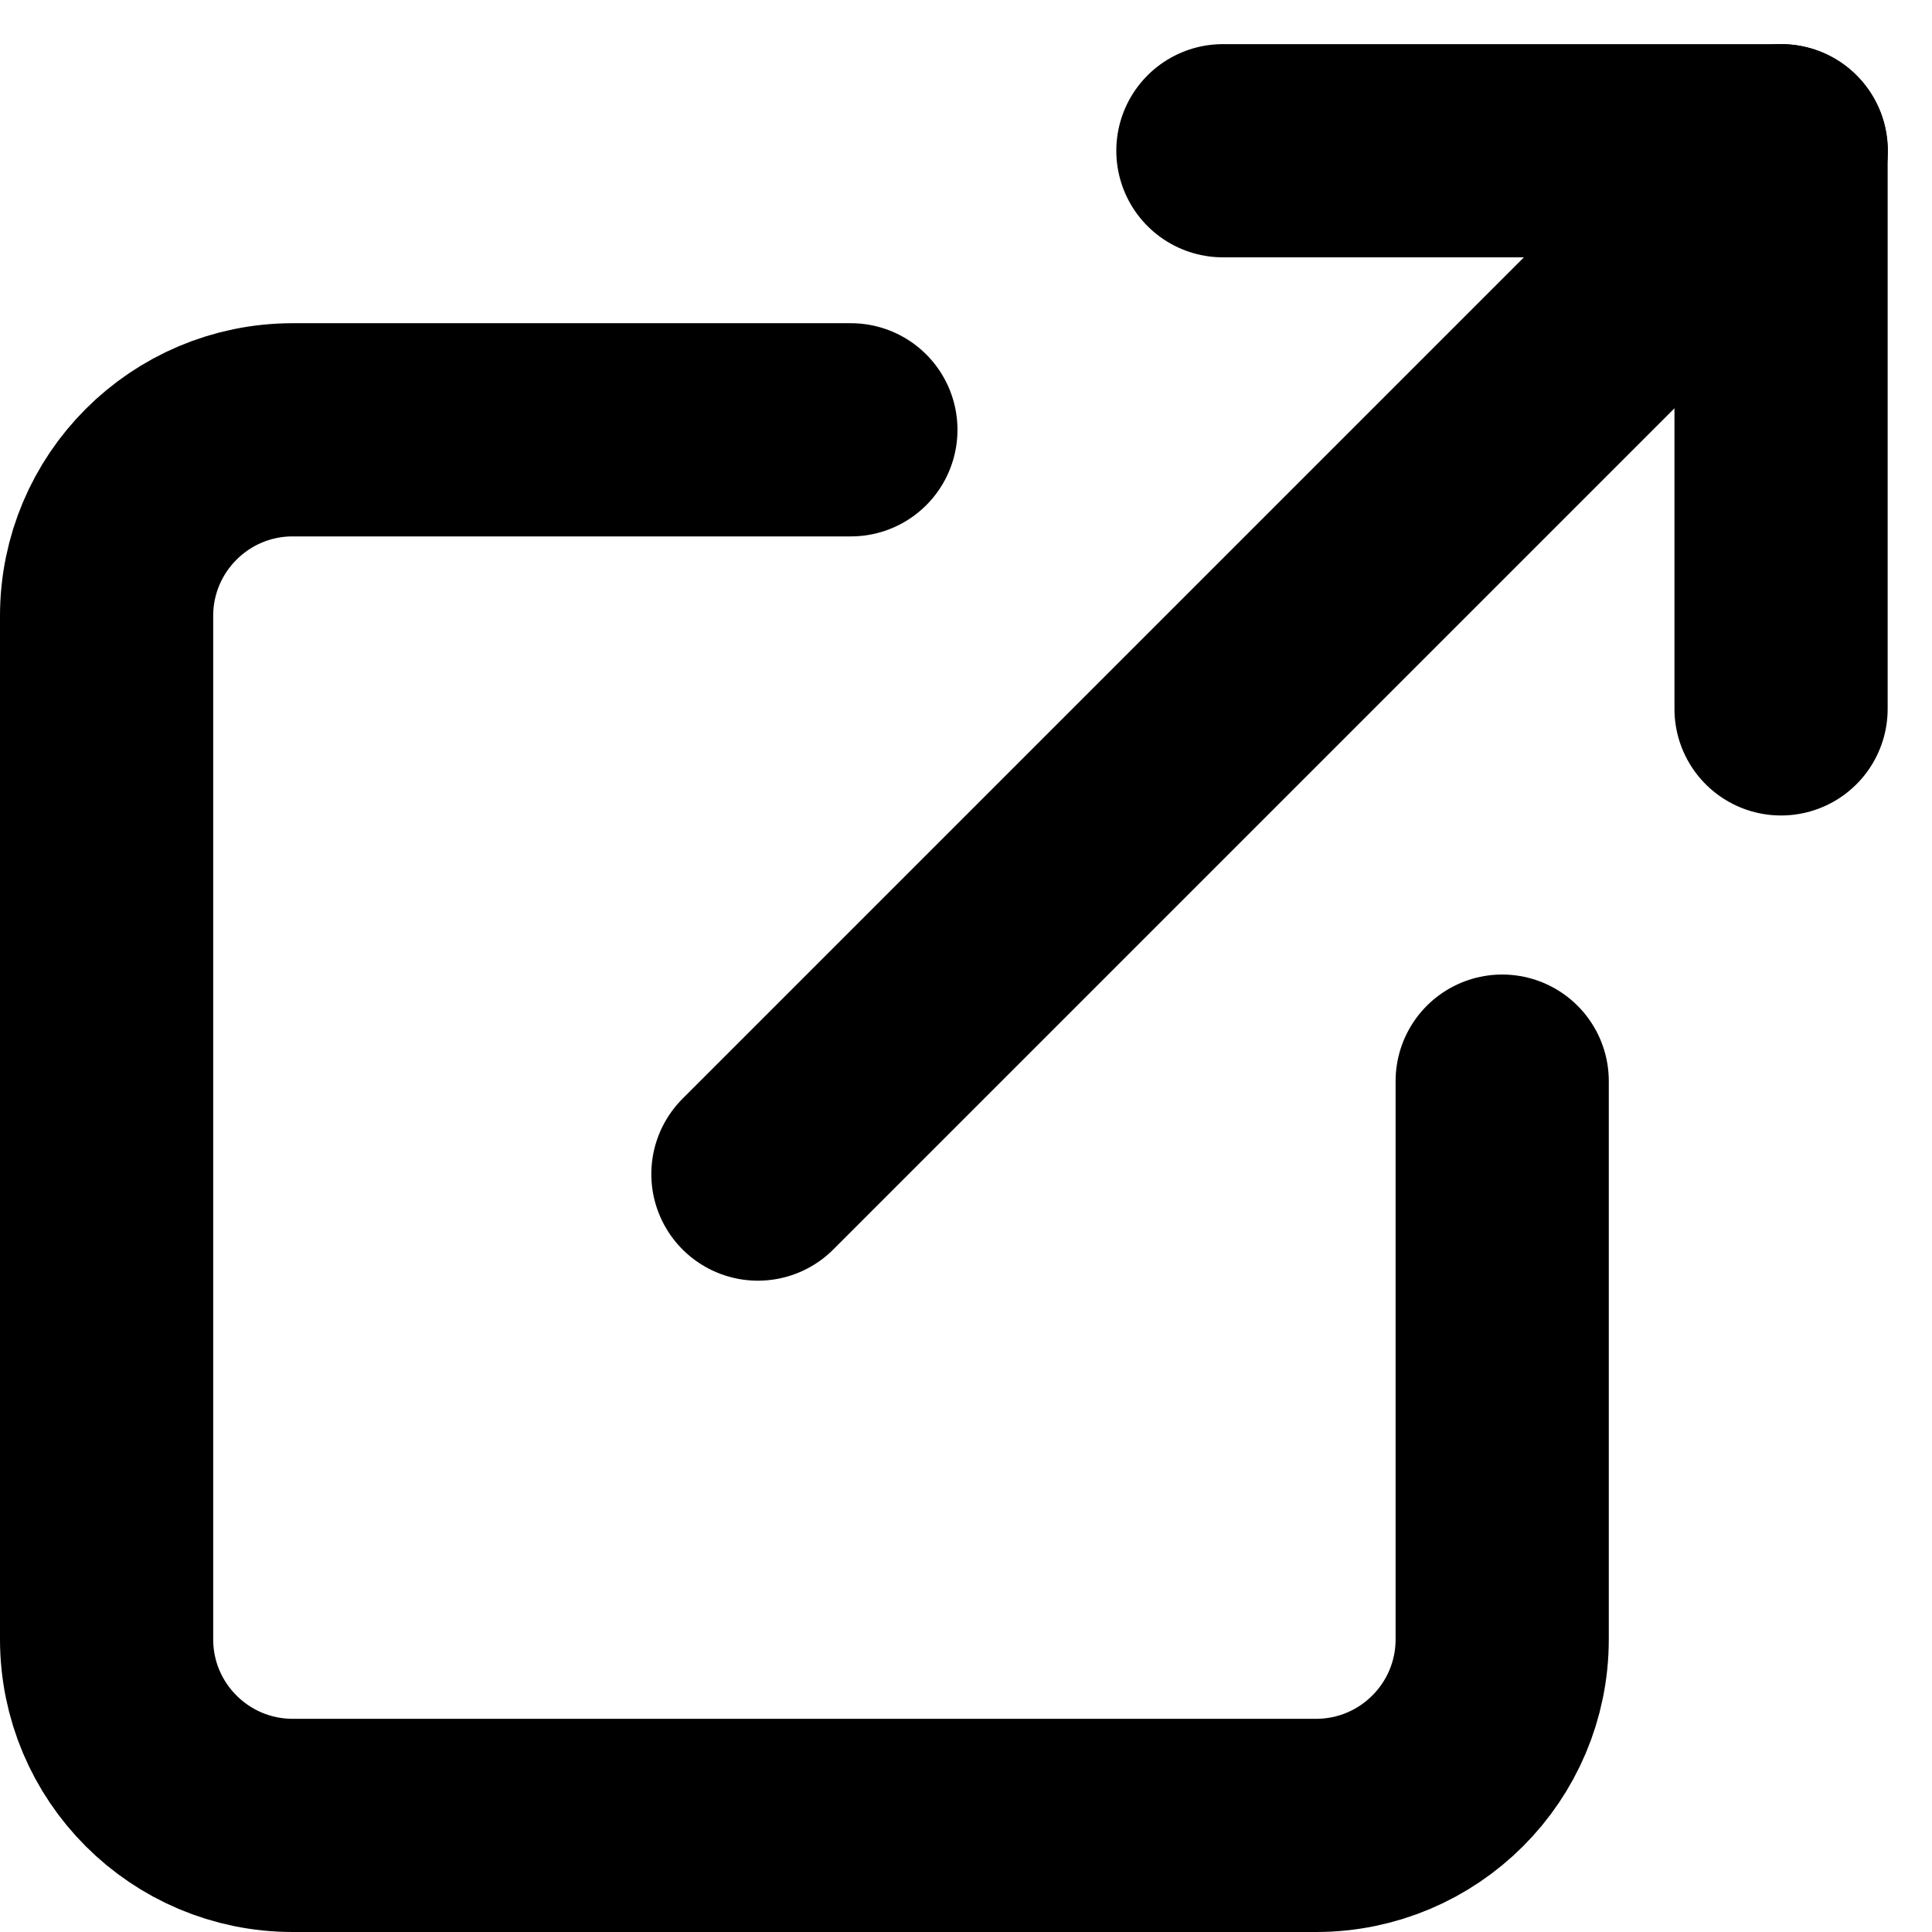
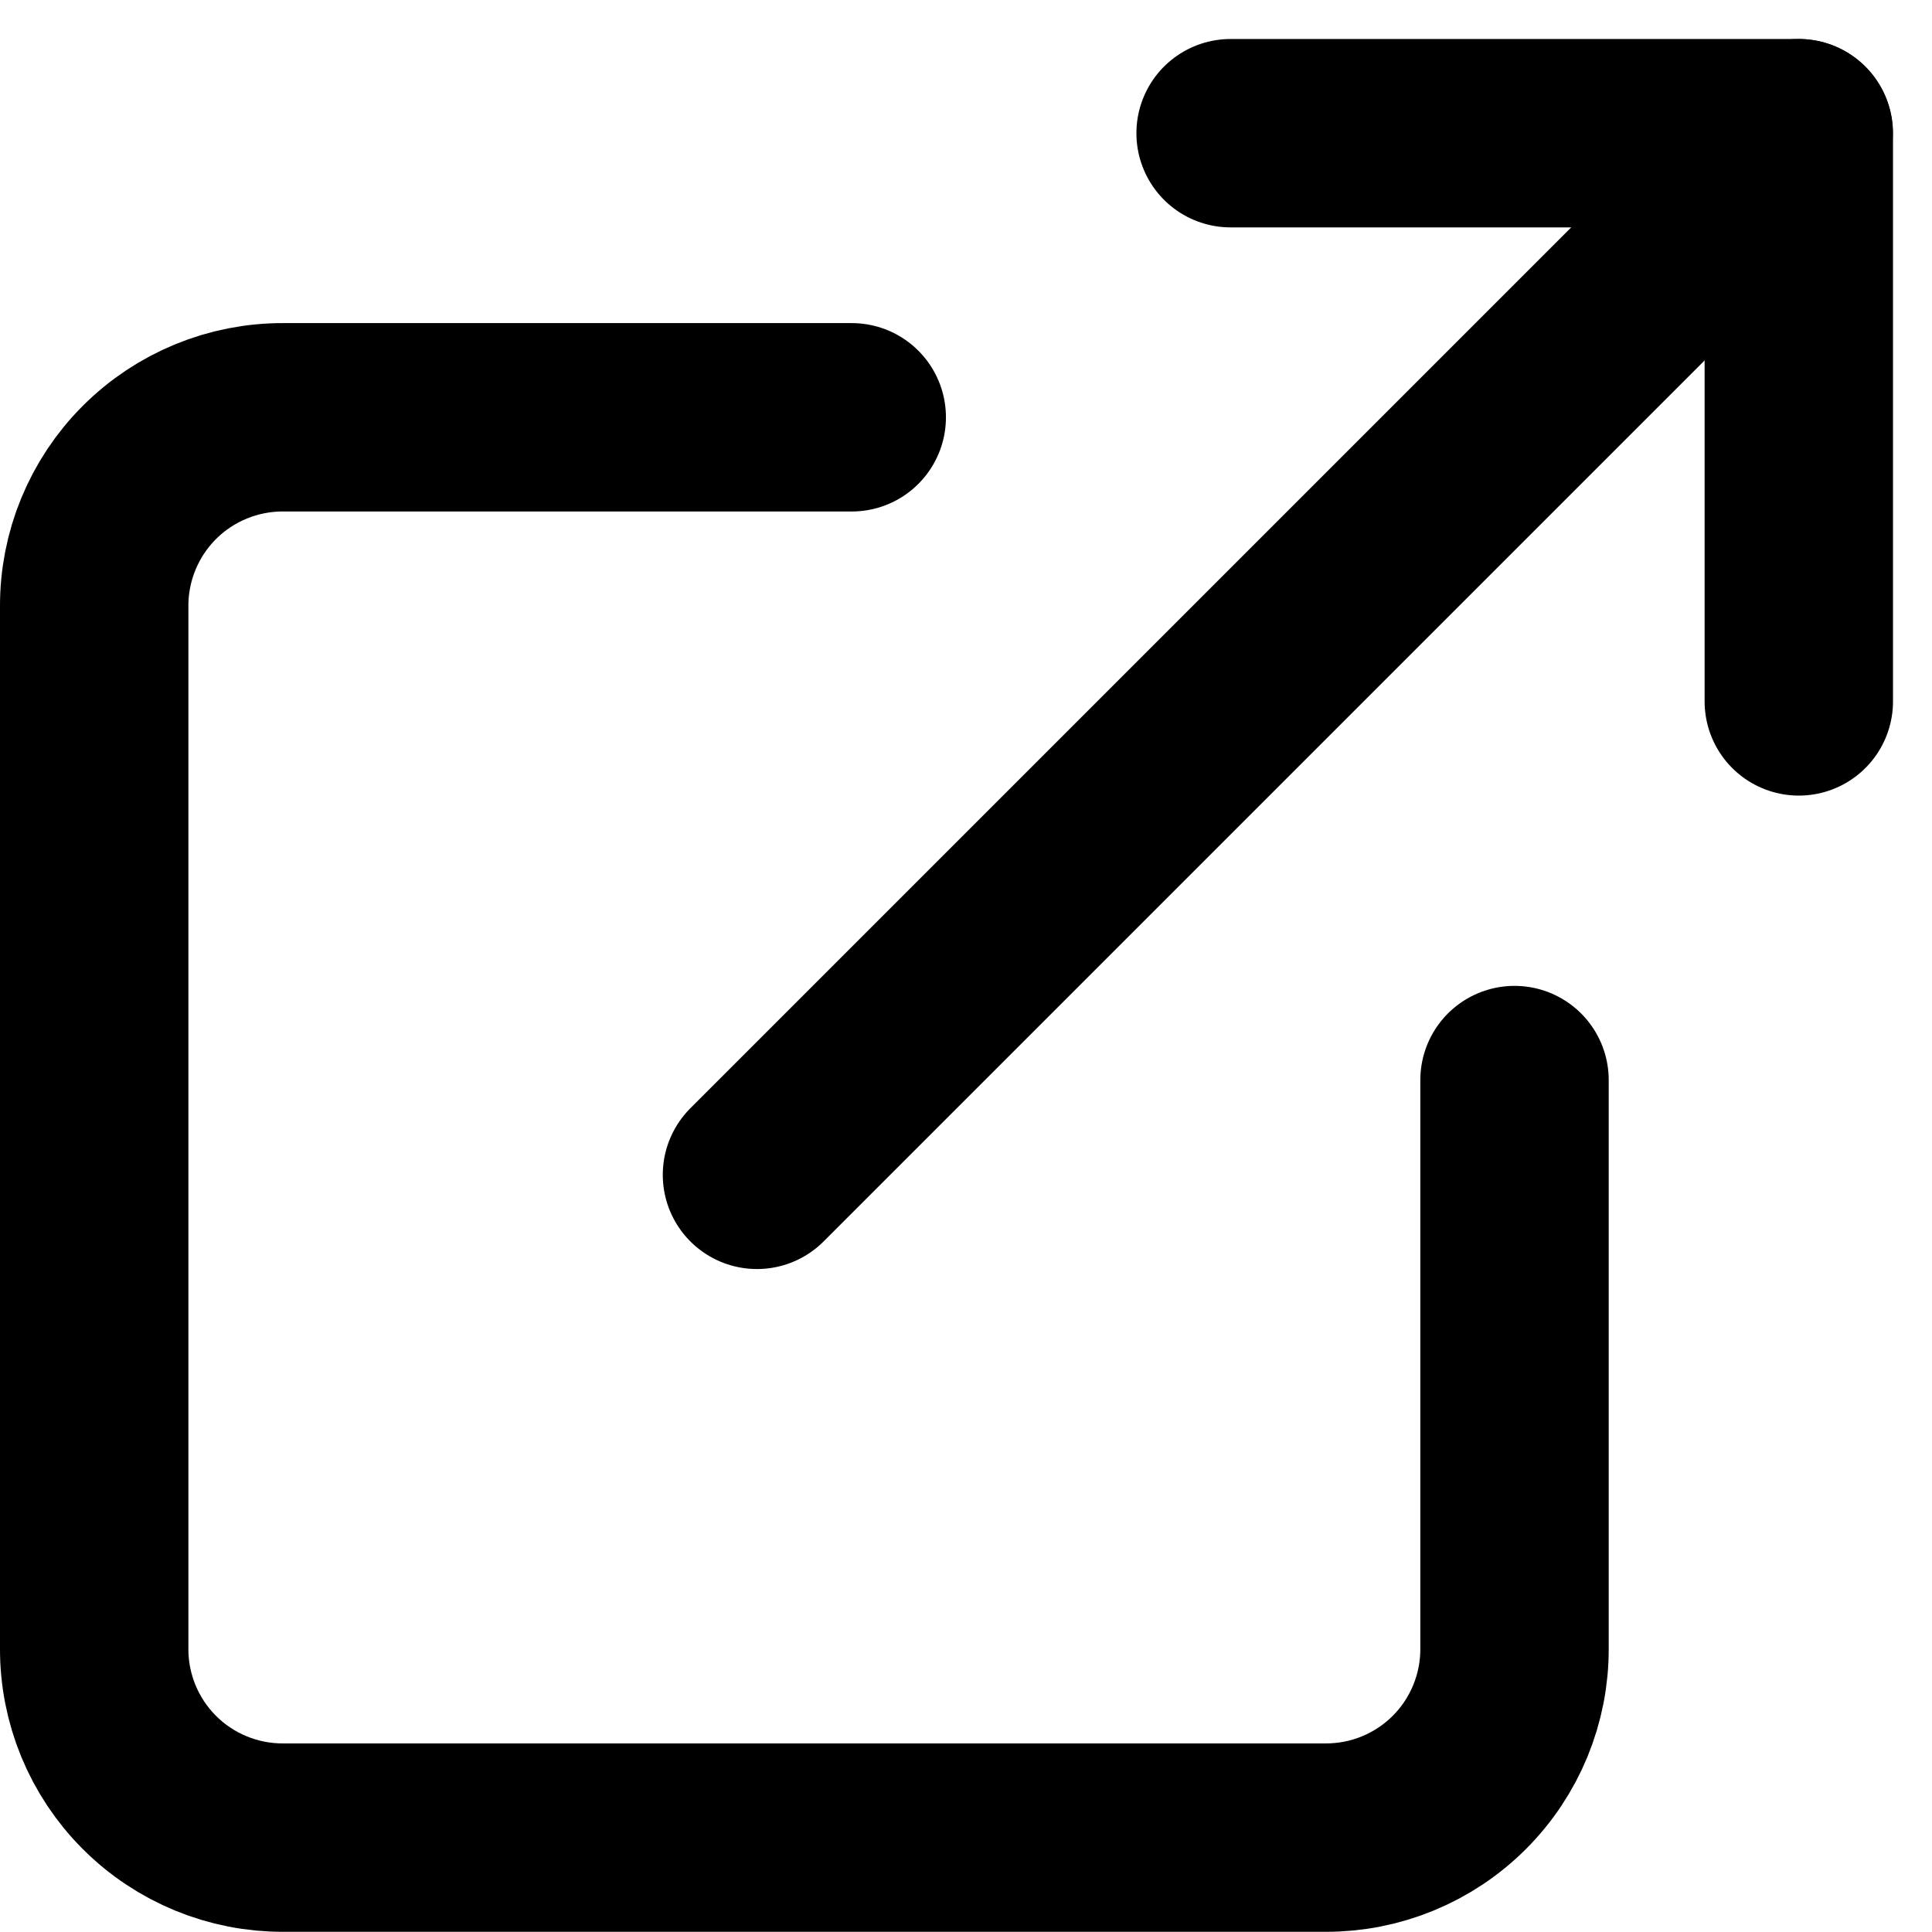
- <svg xmlns="http://www.w3.org/2000/svg" width="9.062" height="9.062" viewBox="0 0 9.062 9.062">
+ <svg xmlns="http://www.w3.org/2000/svg" width="10.254" height="10.255" viewBox="0 0 10.254 10.255">
  <g id="Icon_feather-external-link" data-name="Icon feather-external-link" transform="translate(0.5 0.707)">
-     <path id="Path_2" data-name="Path 2" d="M11.046,12.055v2.618a.873.873,0,0,1-.873.873h-4.8a.873.873,0,0,1-.873-.873v-4.8A.873.873,0,0,1,5.373,9H7.991" transform="translate(-4.5 -7.691)" fill="none" stroke="#000" stroke-linecap="round" stroke-linejoin="round" stroke-width="1" />
-     <path id="Path_3" data-name="Path 3" d="M22.5,4.5h2.618V7.118" transform="translate(-17.264 -4.5)" fill="none" stroke="#000" stroke-linecap="round" stroke-linejoin="round" stroke-width="1" />
-     <path id="Path_4" data-name="Path 4" d="M15,9.3l4.8-4.8" transform="translate(-11.945 -4.5)" fill="none" stroke="#000" stroke-linecap="round" stroke-linejoin="round" stroke-width="1" />
+     <path id="Path_2" data-name="Path 2" d="M12.039,12.518v3.016a1,1,0,0,1-1.005,1.005H5.505A1,1,0,0,1,4.5,15.534V10.005A1,1,0,0,1,5.505,9H8.521" transform="translate(-4.5 -7.492)" fill="none" stroke="#000" stroke-linecap="round" stroke-linejoin="round" stroke-width="1" />
+     <path id="Path_3" data-name="Path 3" d="M22.5,4.5h3.016V7.516" transform="translate(-16.468 -4.5)" fill="none" stroke="#000" stroke-linecap="round" stroke-linejoin="round" stroke-width="1" />
+     <path id="Path_4" data-name="Path 4" d="M15,10.029,20.529,4.5" transform="translate(-11.482 -4.5)" fill="none" stroke="#000" stroke-linecap="round" stroke-linejoin="round" stroke-width="1" />
  </g>
</svg>
